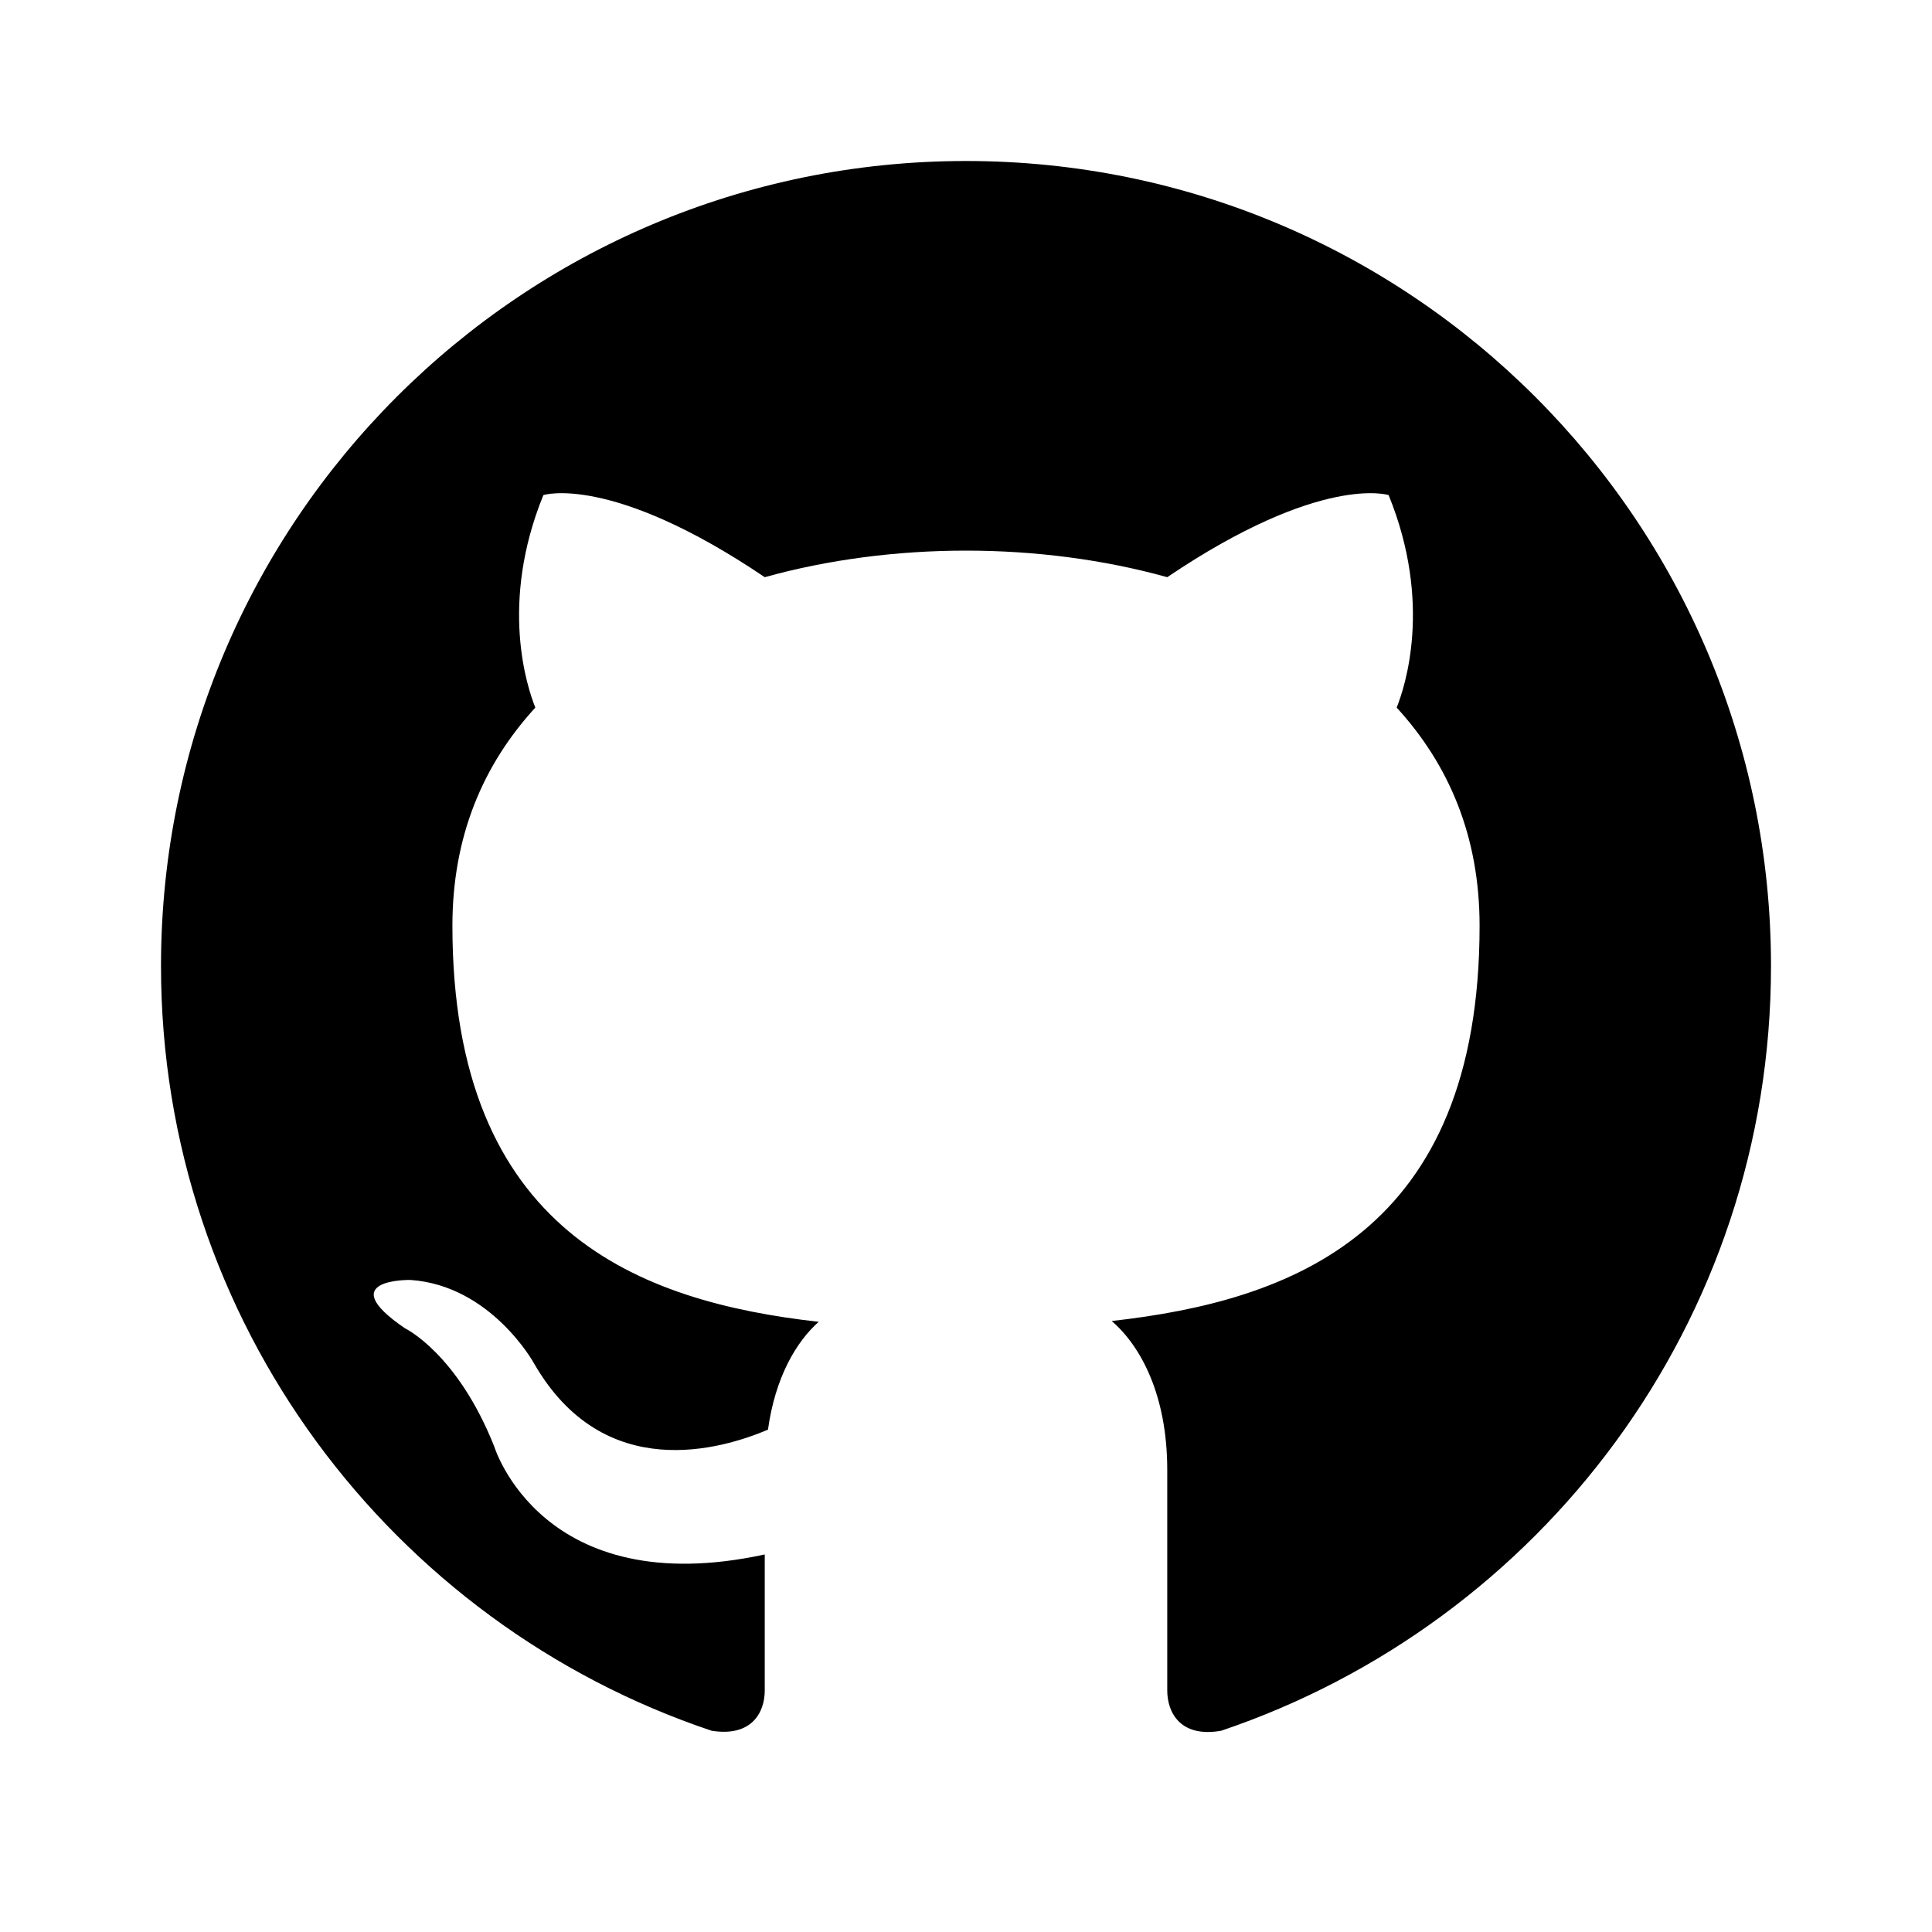
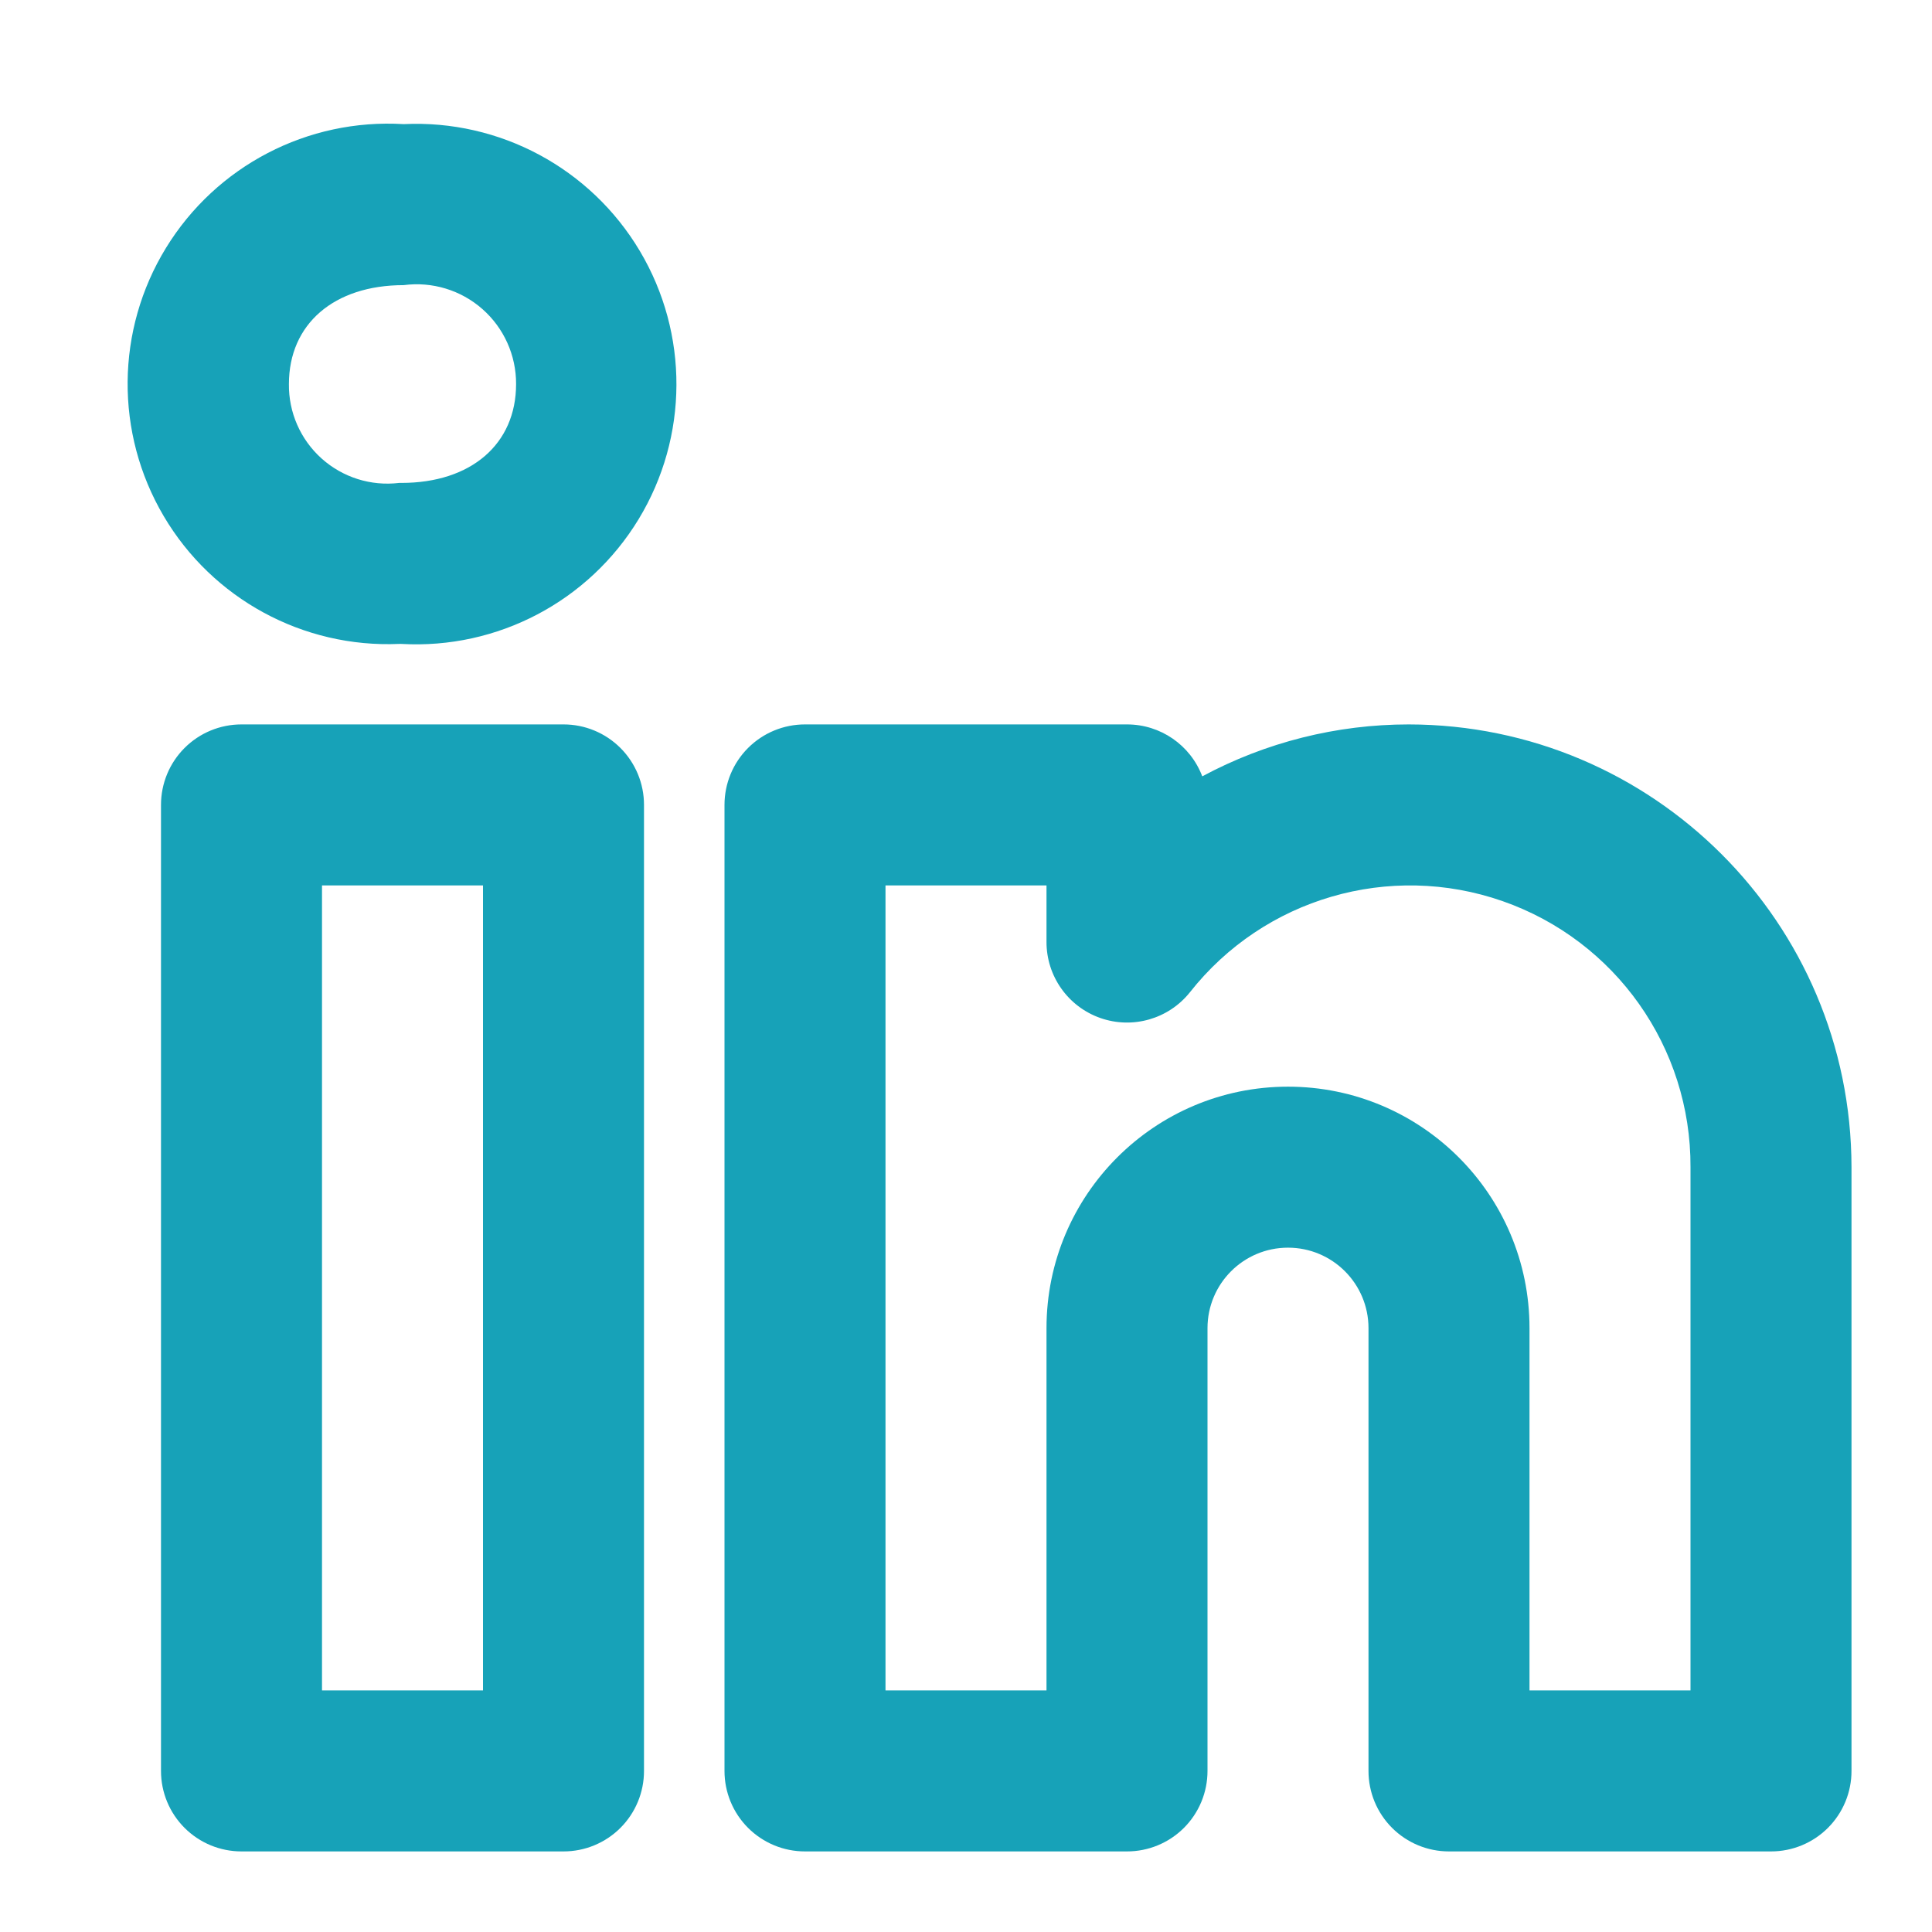
- <svg width="24" height="24" viewBox="0 0 24 24">
-   <path d="M12 2C6.477 2 2 6.477 2 12c0 4.42 2.87 8.17 6.84 9.5.5.08.66-.23.66-.5v-1.69c-2.77.6-3.36-1.34-3.36-1.34-.46-1.16-1.11-1.47-1.11-1.47-.91-.62.07-.6.07-.6 1 .07 1.53 1.03 1.53 1.03.87 1.52 2.34 1.07 2.91.83.09-.65.35-1.09.63-1.34-2.22-.25-4.55-1.11-4.55-4.92 0-1.11.38-2 1.03-2.71-.1-.25-.45-1.29.1-2.64 0 0 .84-.27 2.75 1.02.79-.22 1.65-.33 2.5-.33.85 0 1.71.11 2.5.33 1.91-1.29 2.75-1.02 2.75-1.02.55 1.35.2 2.39.1 2.64.65.71 1.03 1.6 1.03 2.71 0 3.82-2.34 4.66-4.57 4.91.36.31.69.92.69 1.85V21c0 .27.16.59.67.5C19.14 20.16 22 16.42 22 12A10 10 0 0012 2z" />
+ <svg xmlns="http://www.w3.org/2000/svg" data-name="Layer 1" width="25 " height="25" fill="#17a2b8" viewBox="0 0 24 24" id="linkedin">
+   <path d="M17.5,8.999a5.419,5.419,0,0,0-2.565.645A.999.999,0,0,0,14,8.999H10a.999.999,0,0,0-1,1v12a.999.999,0,0,0,1,1h4a.999.999,0,0,0,1-1v-5.5a1,1,0,1,1,2,0v5.5a.999.999,0,0,0,1,1h4a.999.999,0,0,0,1-1v-7.5A5.507,5.507,0,0,0,17.5,8.999Zm3.5,12H19v-4.5a3,3,0,1,0-6,0v4.5H11v-10h2v.703a1,1,0,0,0,1.781.625A3.483,3.483,0,0,1,21,14.499Zm-14-12H3a.999.999,0,0,0-1,1v12a.999.999,0,0,0,1,1H7a.999.999,0,0,0,1-1v-12A.999.999,0,0,0,7,8.999Zm-1,12H4v-10H6ZM5.015,1.542A3.233,3.233,0,1,0,4.958,7.999h.028a3.233,3.233,0,1,0,.028-6.457ZM4.986,5.999H4.958A1.222,1.222,0,0,1,3.589,4.771c0-.746.56-1.229,1.426-1.229A1.234,1.234,0,0,1,6.411,4.771C6.411,5.517,5.852,5.999,4.986,5.999Z" />
</svg>
